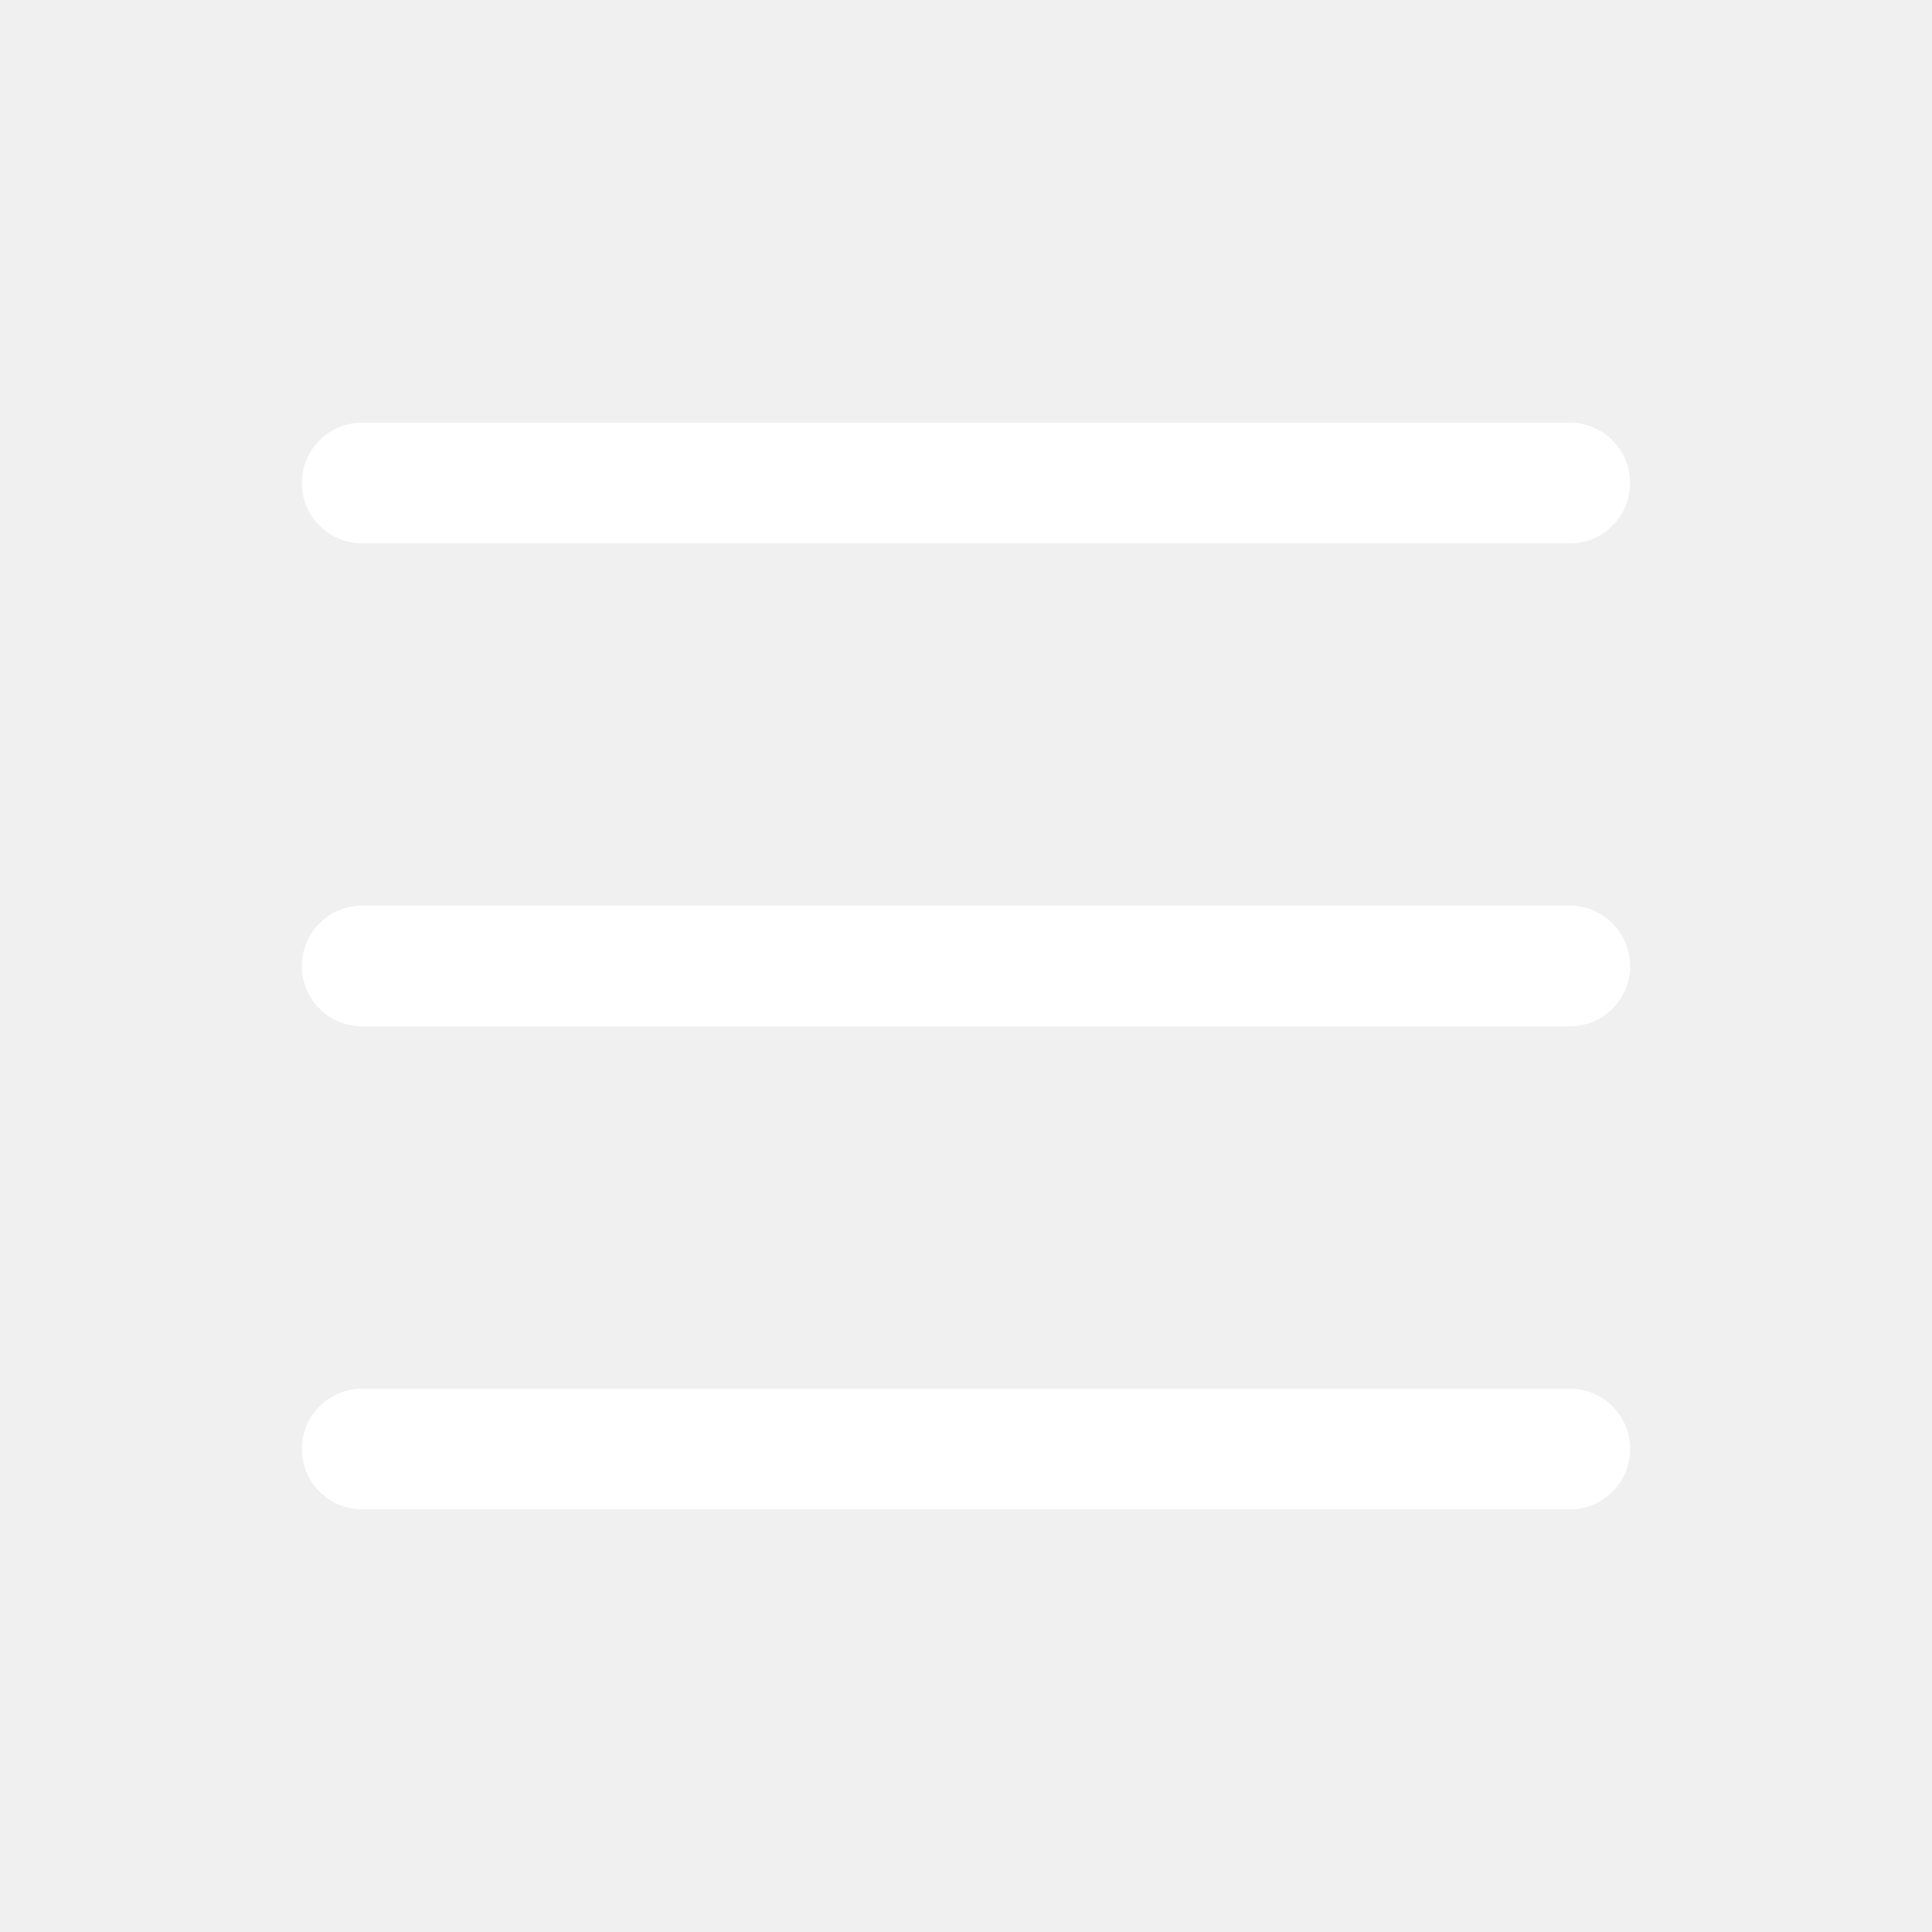
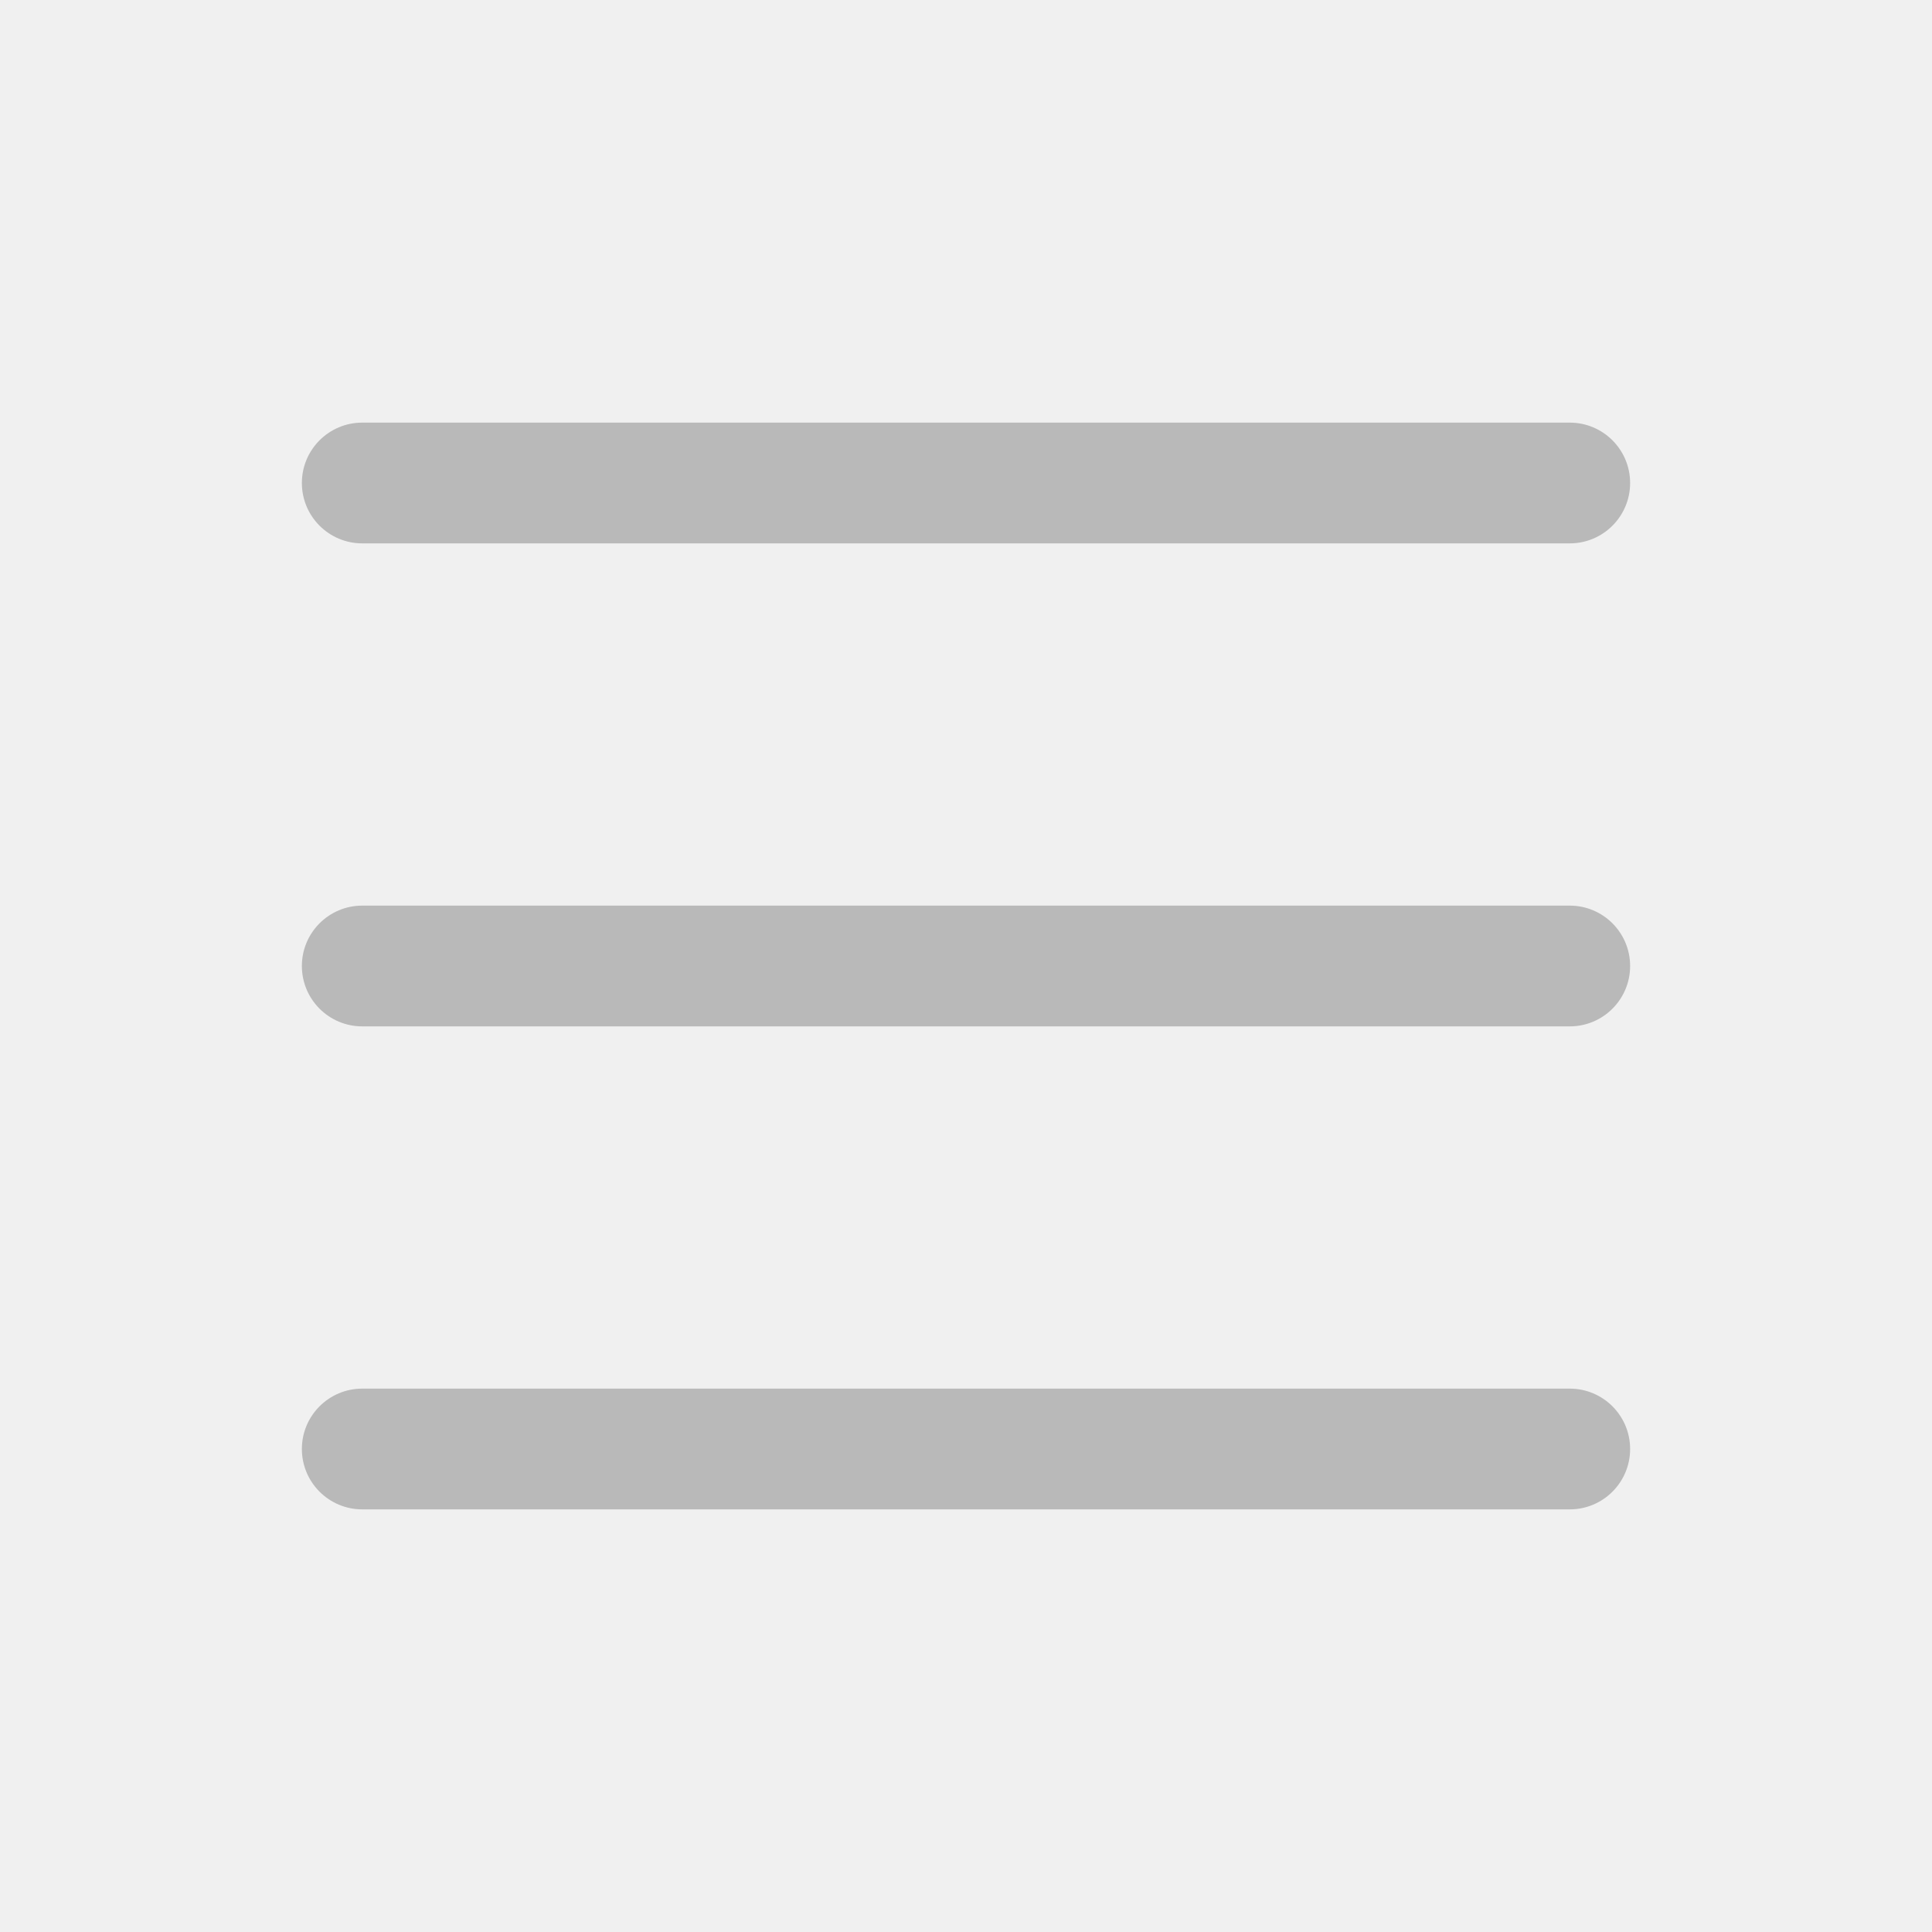
- <svg xmlns="http://www.w3.org/2000/svg" width="24" height="24" fill="#fff" class="bi bi-list" viewBox="0 0 16 16">
+ <svg xmlns="http://www.w3.org/2000/svg" width="32" height="32" fill="#b9b9b9" class="bi bi-list" viewBox="0 0 16 16">
  <path fill-rule="evenodd" d="M2.5 12a.5.5 0 0 1 .5-.5h10a.5.5 0 0 1 0 1H3a.5.5 0 0 1-.5-.5m0-4a.5.5 0 0 1 .5-.5h10a.5.5 0 0 1 0 1H3a.5.5 0 0 1-.5-.5m0-4a.5.5 0 0 1 .5-.5h10a.5.5 0 0 1 0 1H3a.5.5 0 0 1-.5-.5" />
</svg>
